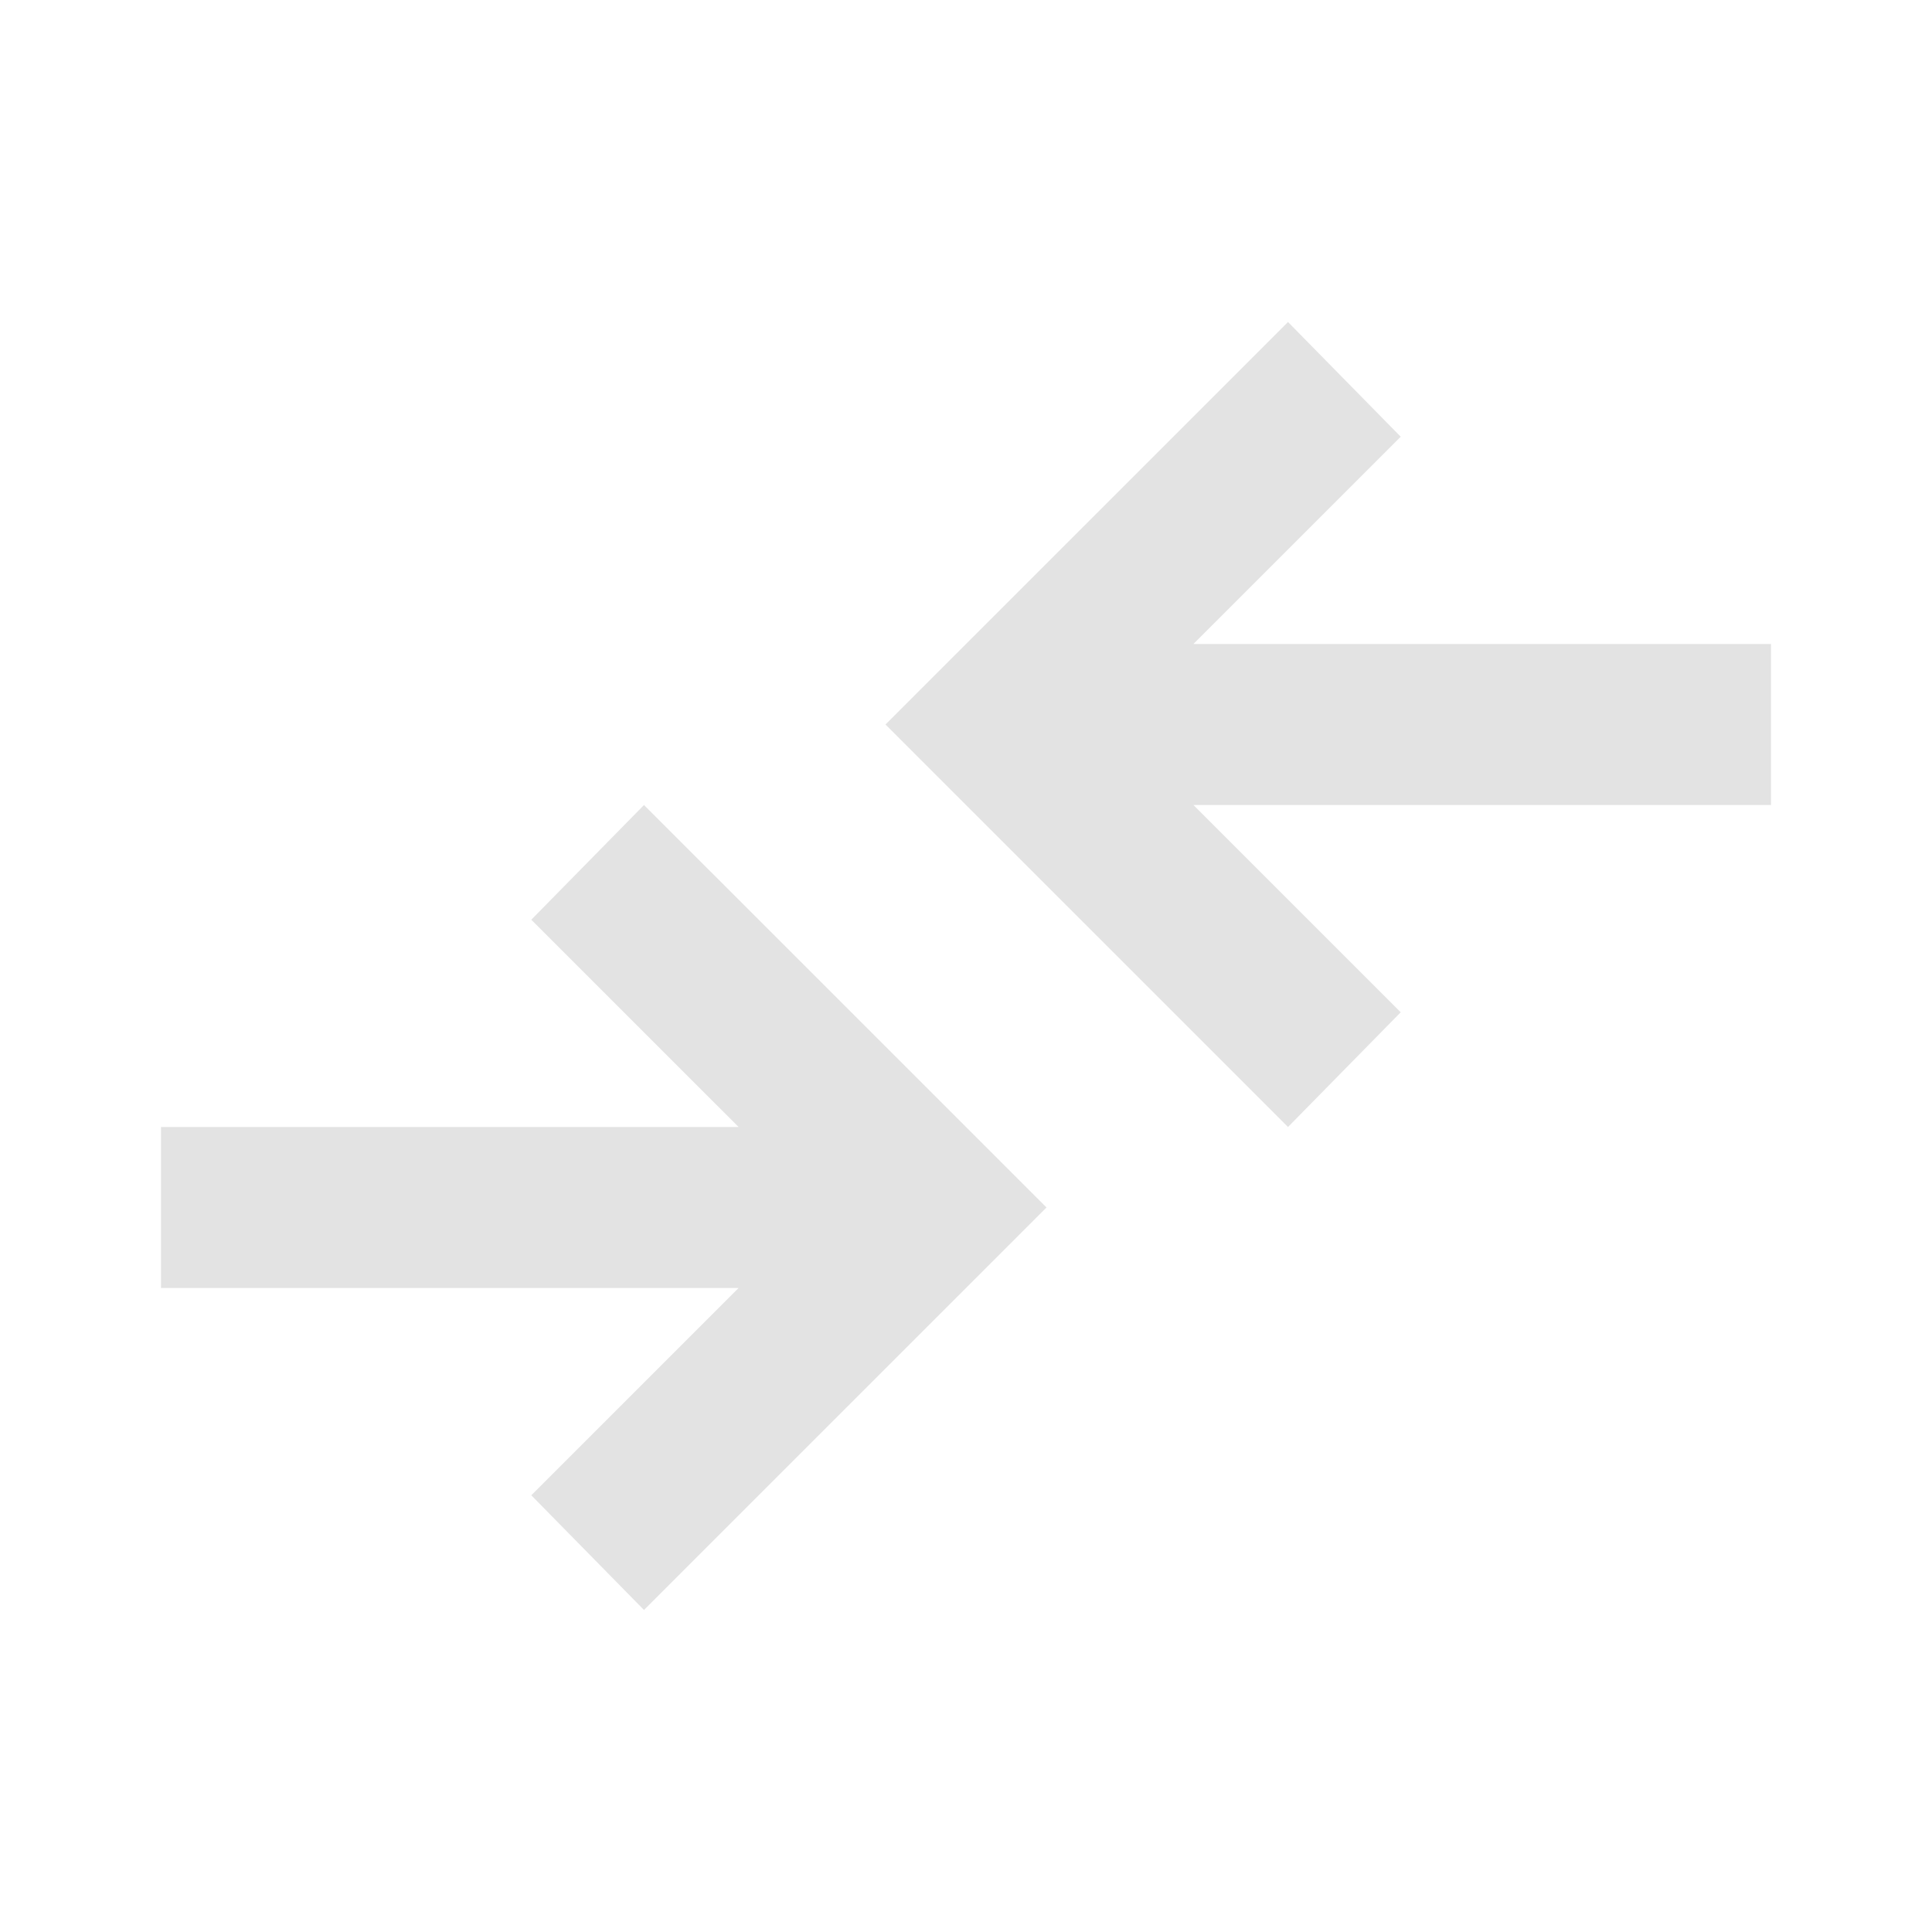
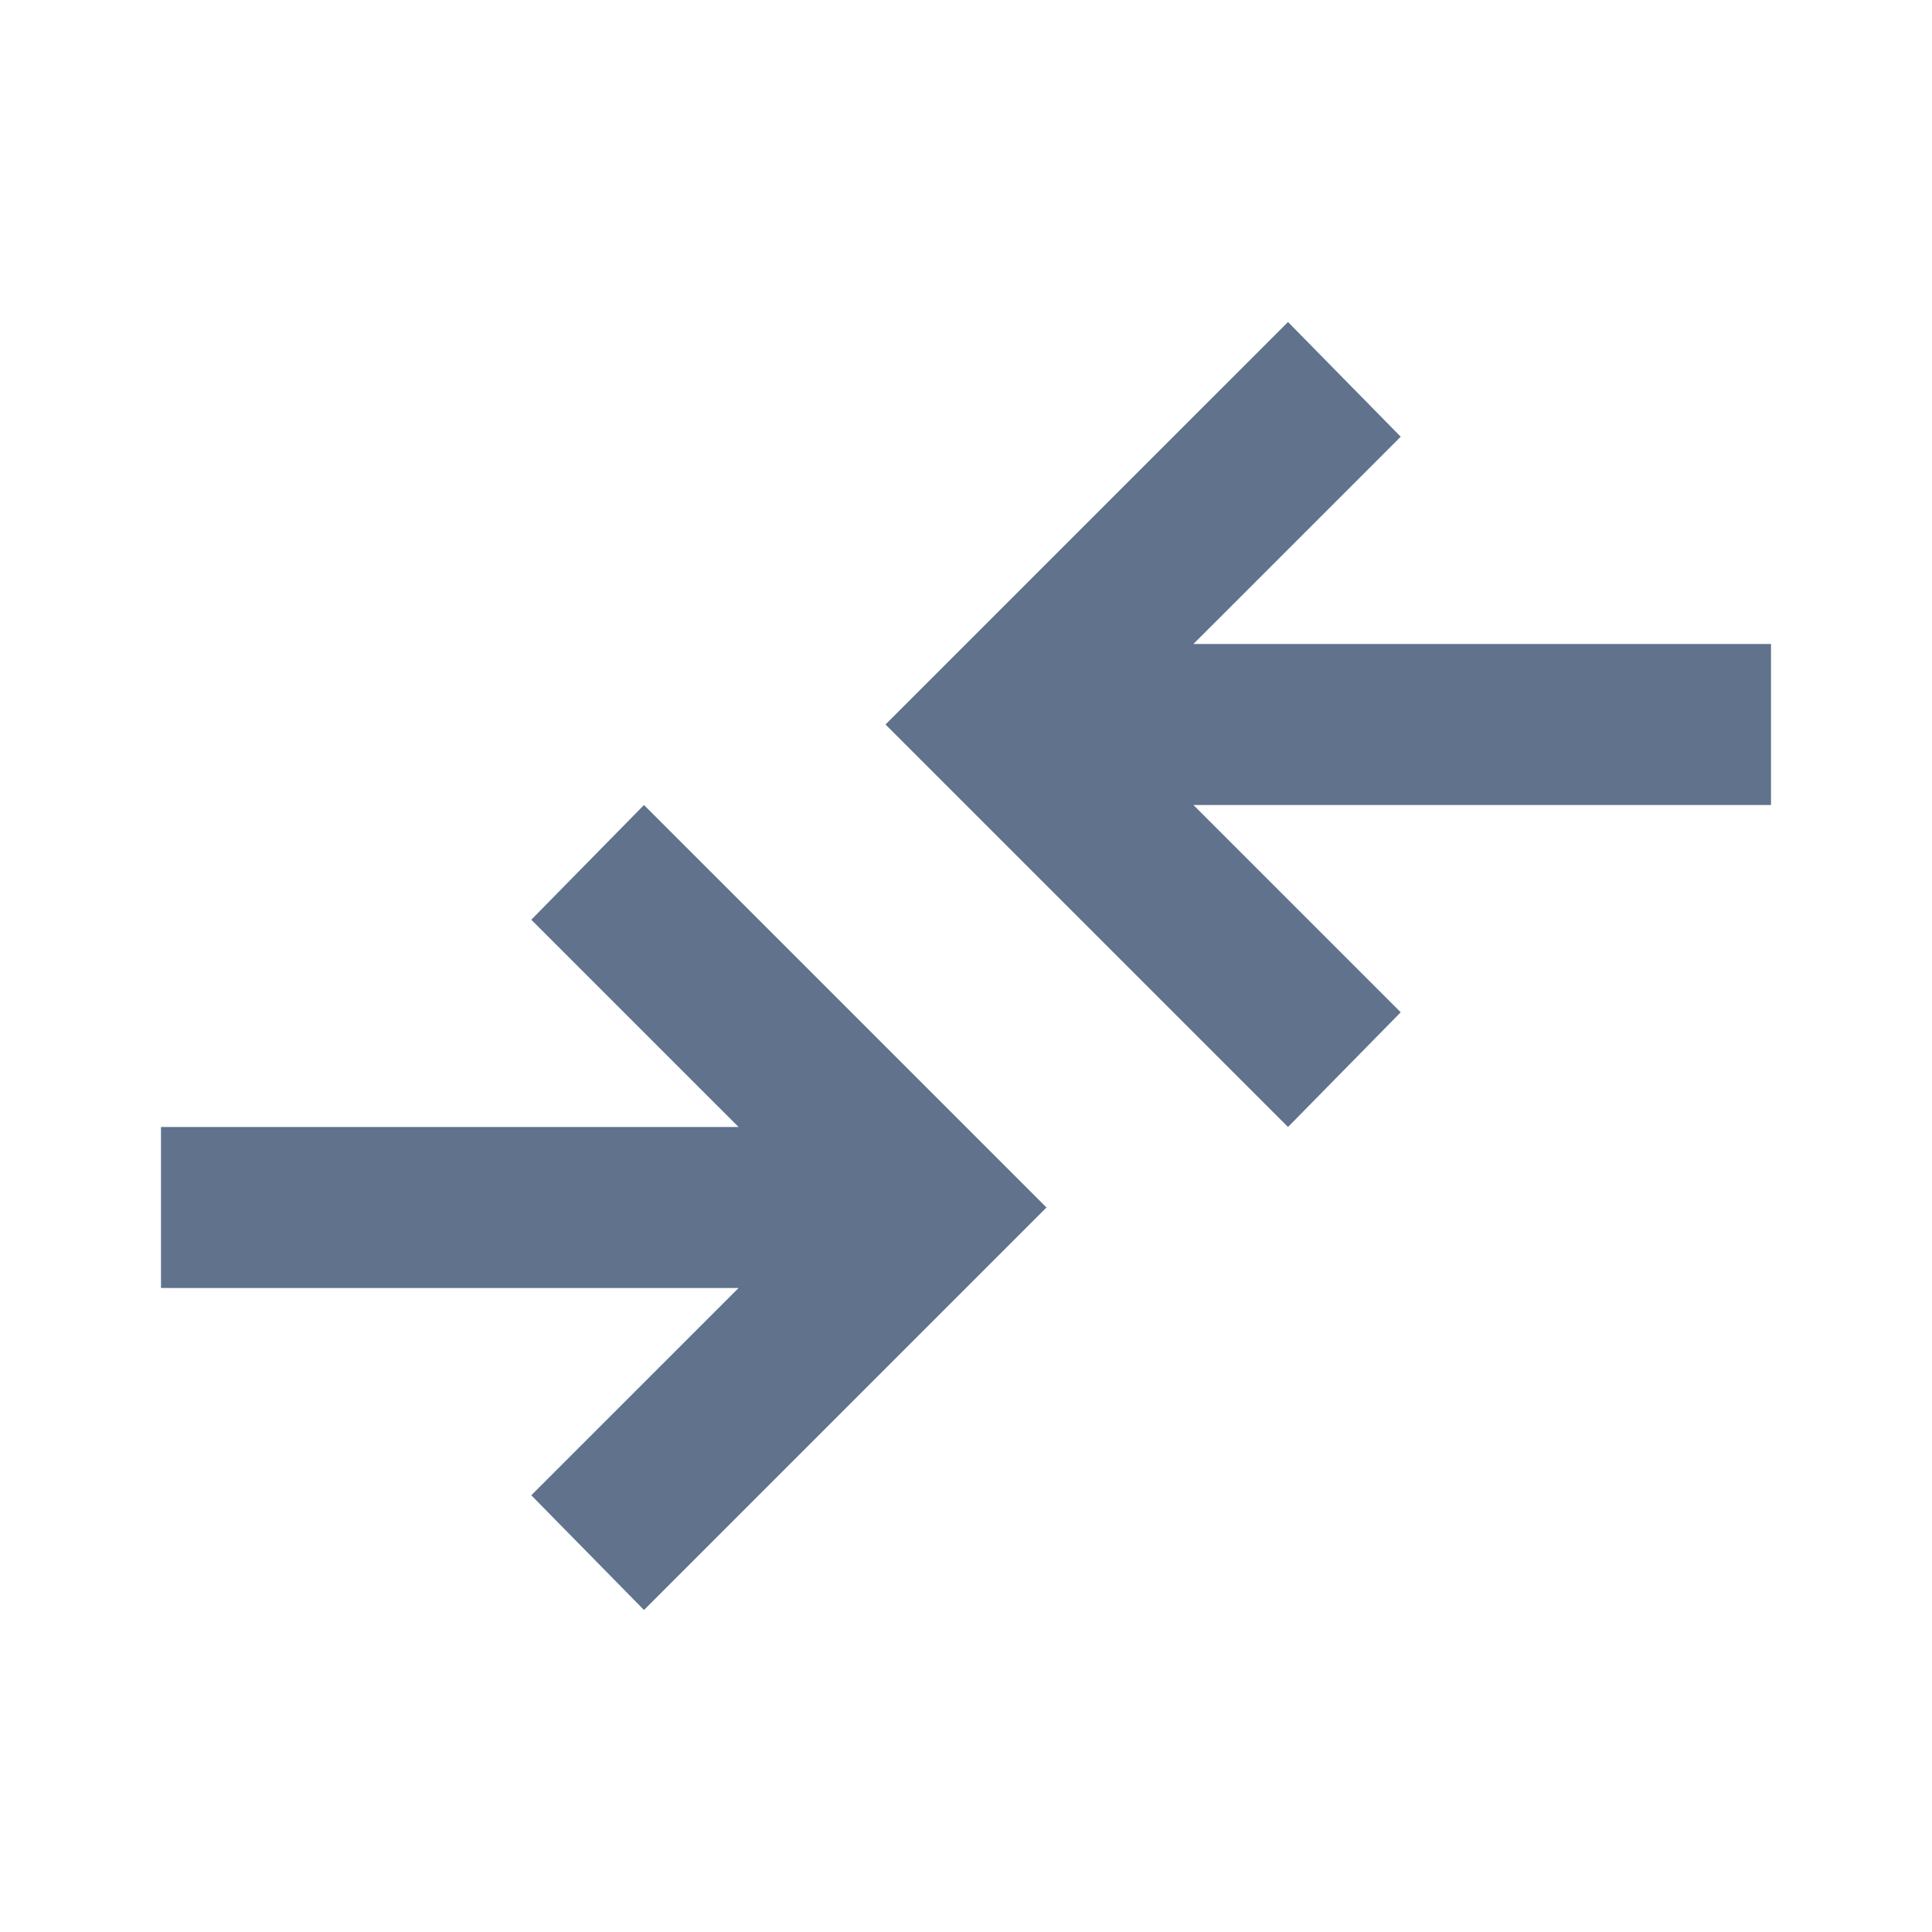
- <svg xmlns="http://www.w3.org/2000/svg" height="24px" viewBox="0 -960 960 960" width="24px" fill="#e3e3e3">
+ <svg xmlns="http://www.w3.org/2000/svg" height="24px" viewBox="0 -960 960 960" width="24px" fill="#60728c">
  <path d="m320-160-56-57 103-103H80v-80h287L264-503l56-57 200 200-200 200Zm320-240L440-600l200-200 56 57-103 103h287v80H593l103 103-56 57Z" />
</svg>
